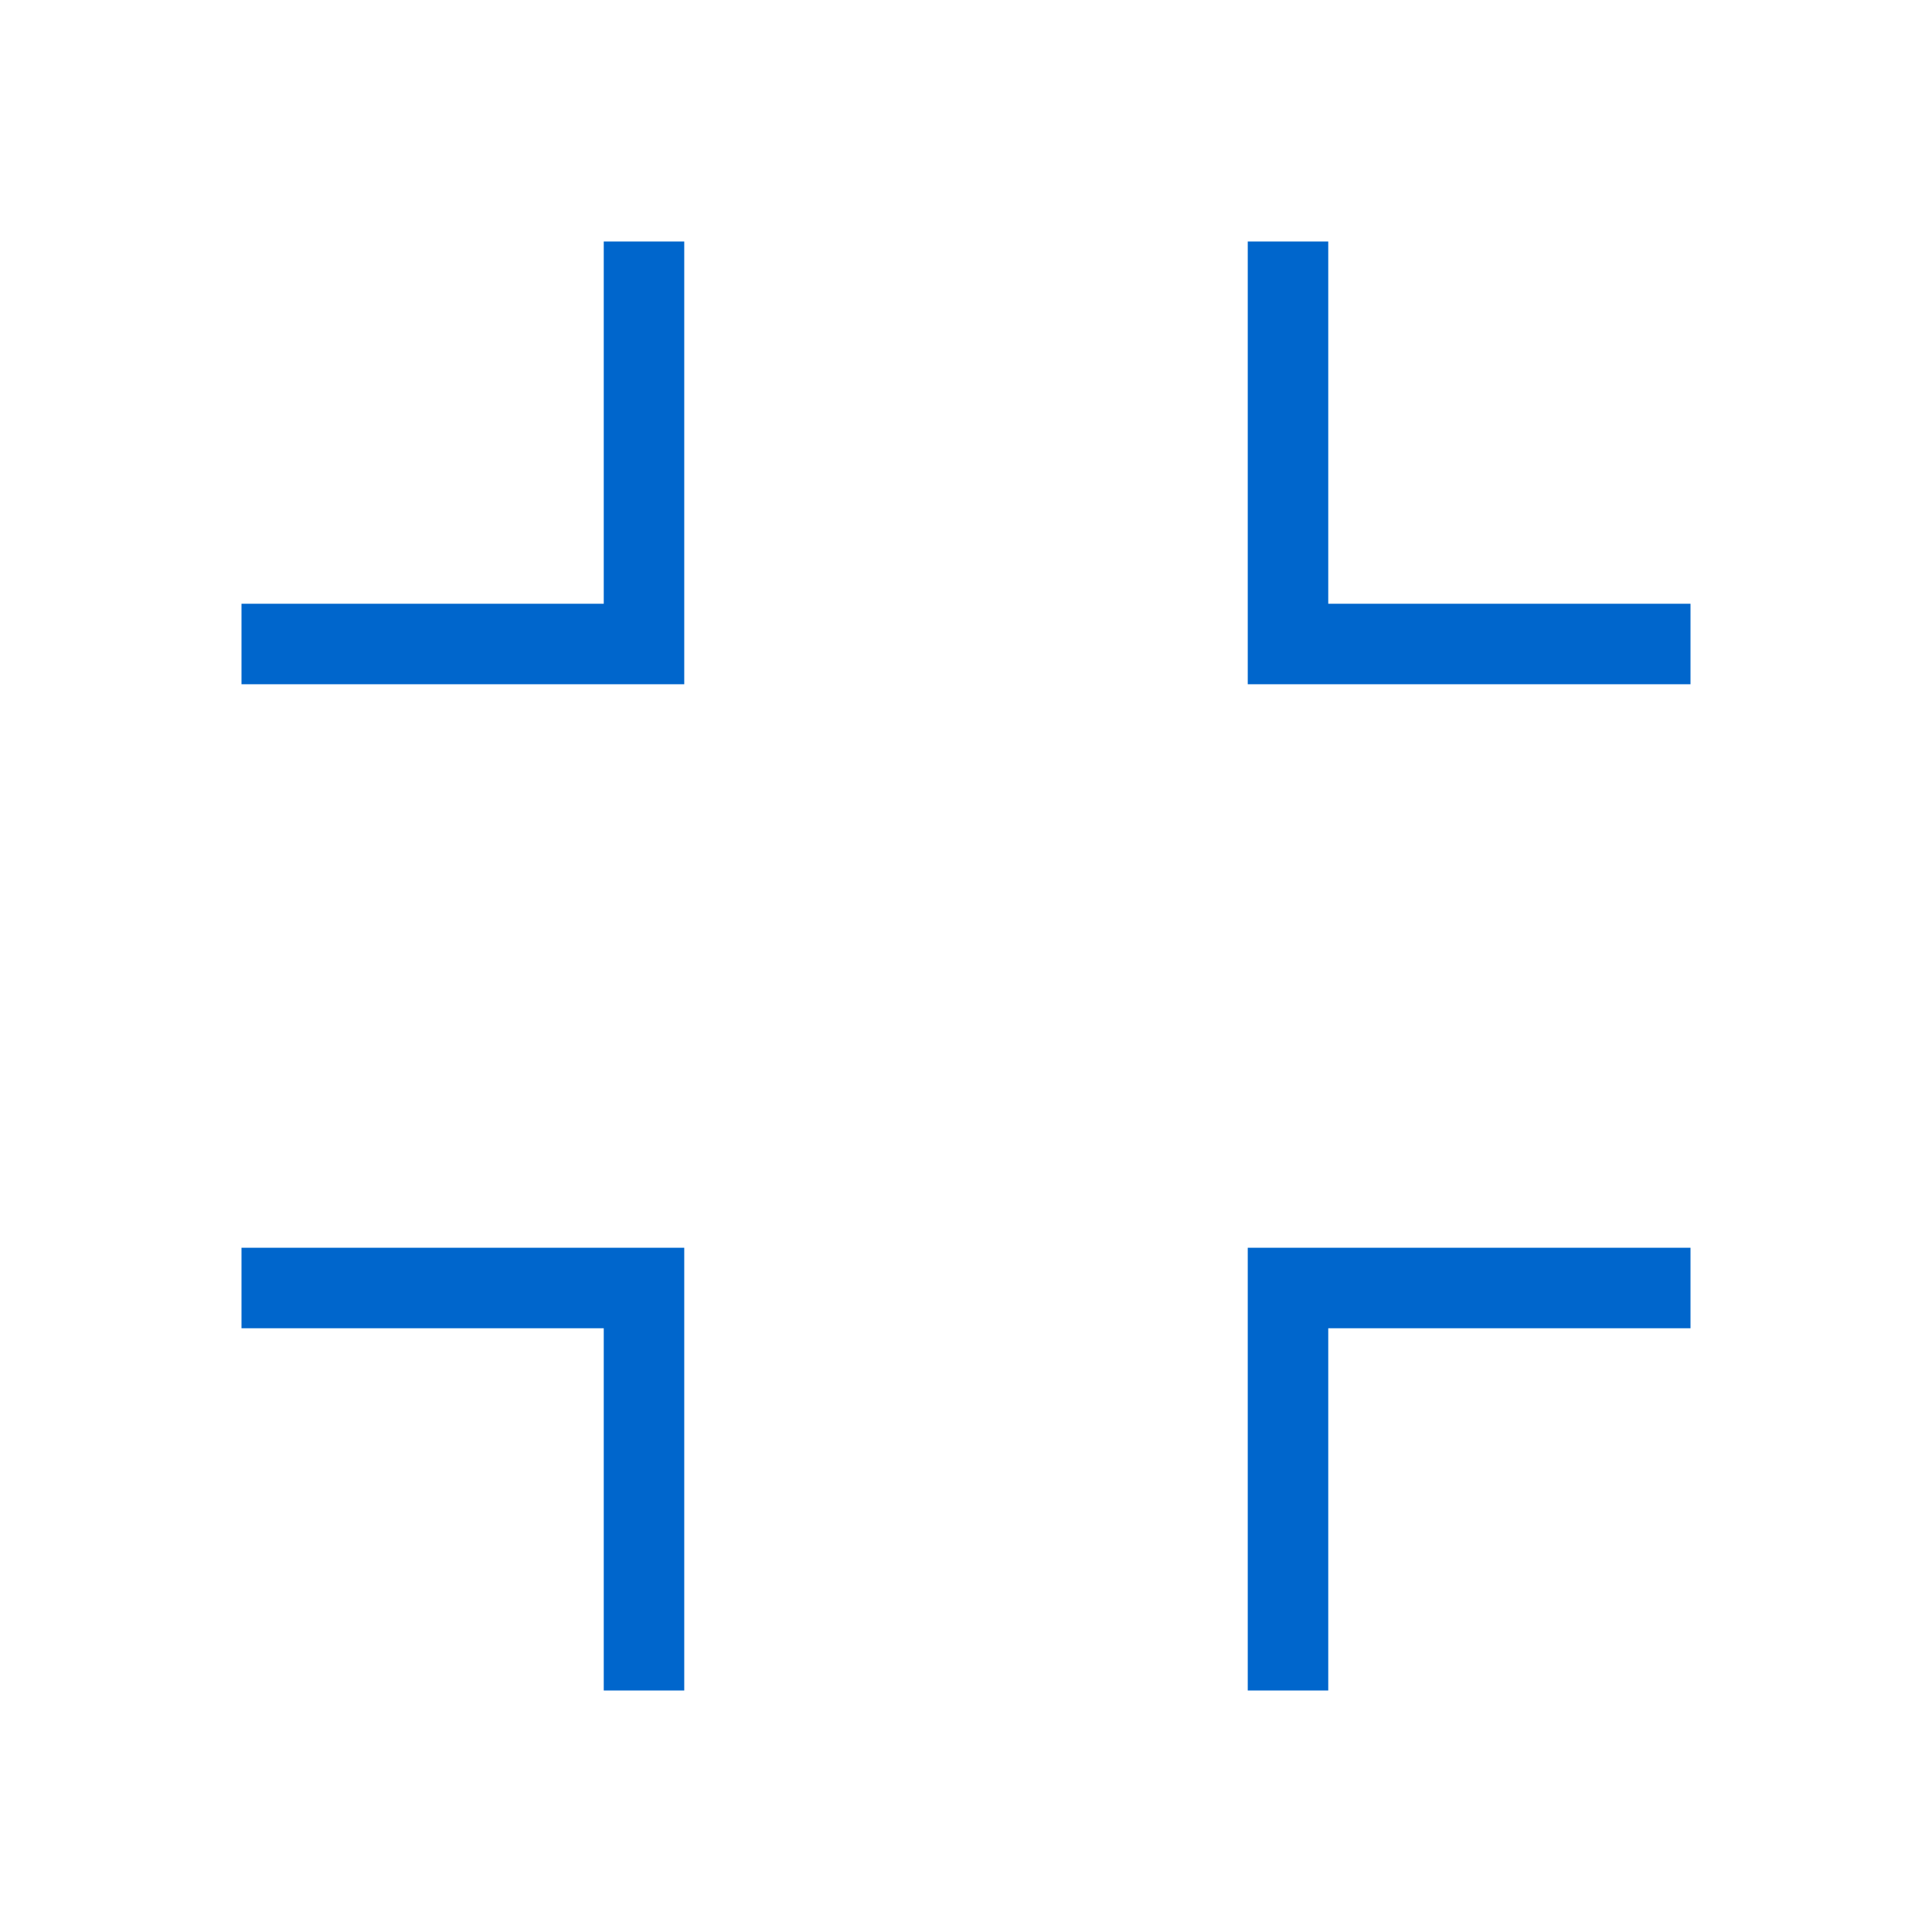
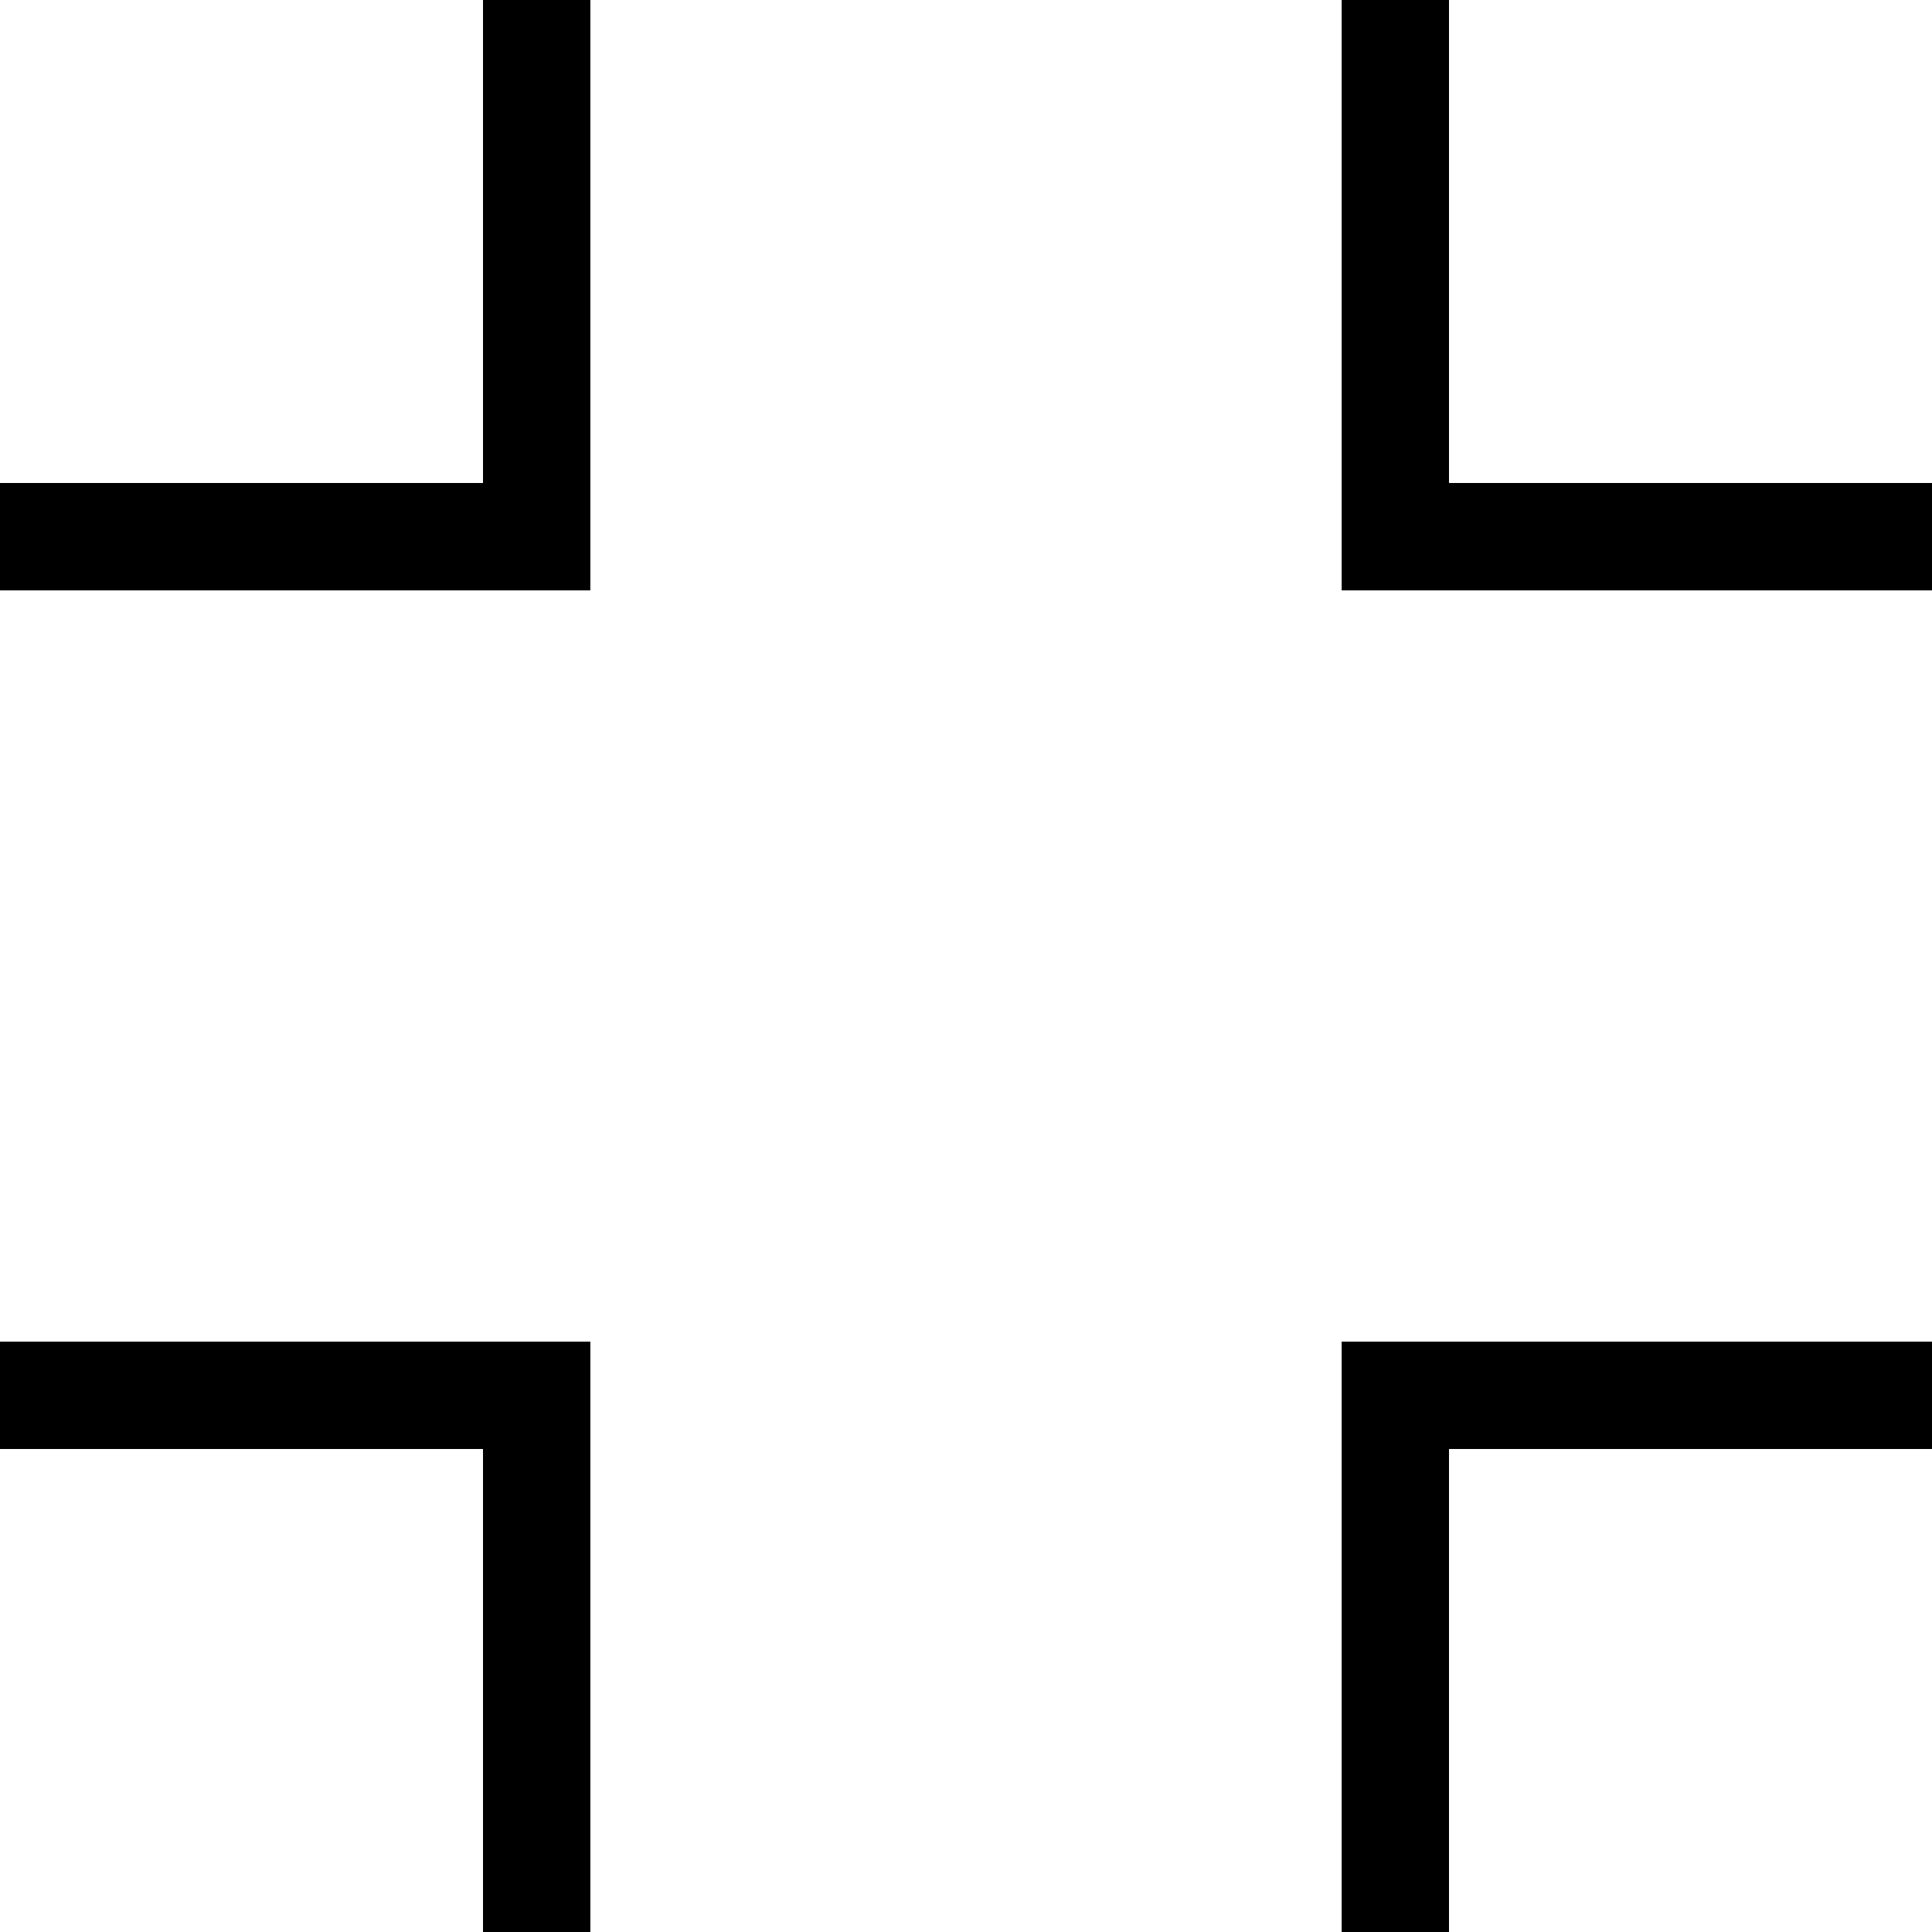
- <svg xmlns="http://www.w3.org/2000/svg" width="24" height="24" viewBox="0 0 24 24">
-   <path d="M3,15.5H8.5V21h-1V16.5H3Zm4.5-8H3v1H8.5V3h-1Zm8,13.5h1V16.5H21v-1H15.5Zm1-13.5V3h-1V8.5H21v-1Z" fill="#06c" />
-   <rect width="24" height="24" fill="none" />
+ <svg xmlns="http://www.w3.org/2000/svg" viewBox="0 0 18 18">
+   <g id="Layer_2" data-name="Layer 2">
+     <g id="Layer_1-2" data-name="Layer 1">
+       <path d="M0,12.5H5.5V18h-1V13.5H0Zm4.5-8H0v1H5.5V0h-1Zm8,13.5h1V13.5H18v-1H12.5Zm1-13.5V0h-1V5.5H18v-1Z" />
+     </g>
+   </g>
</svg>
